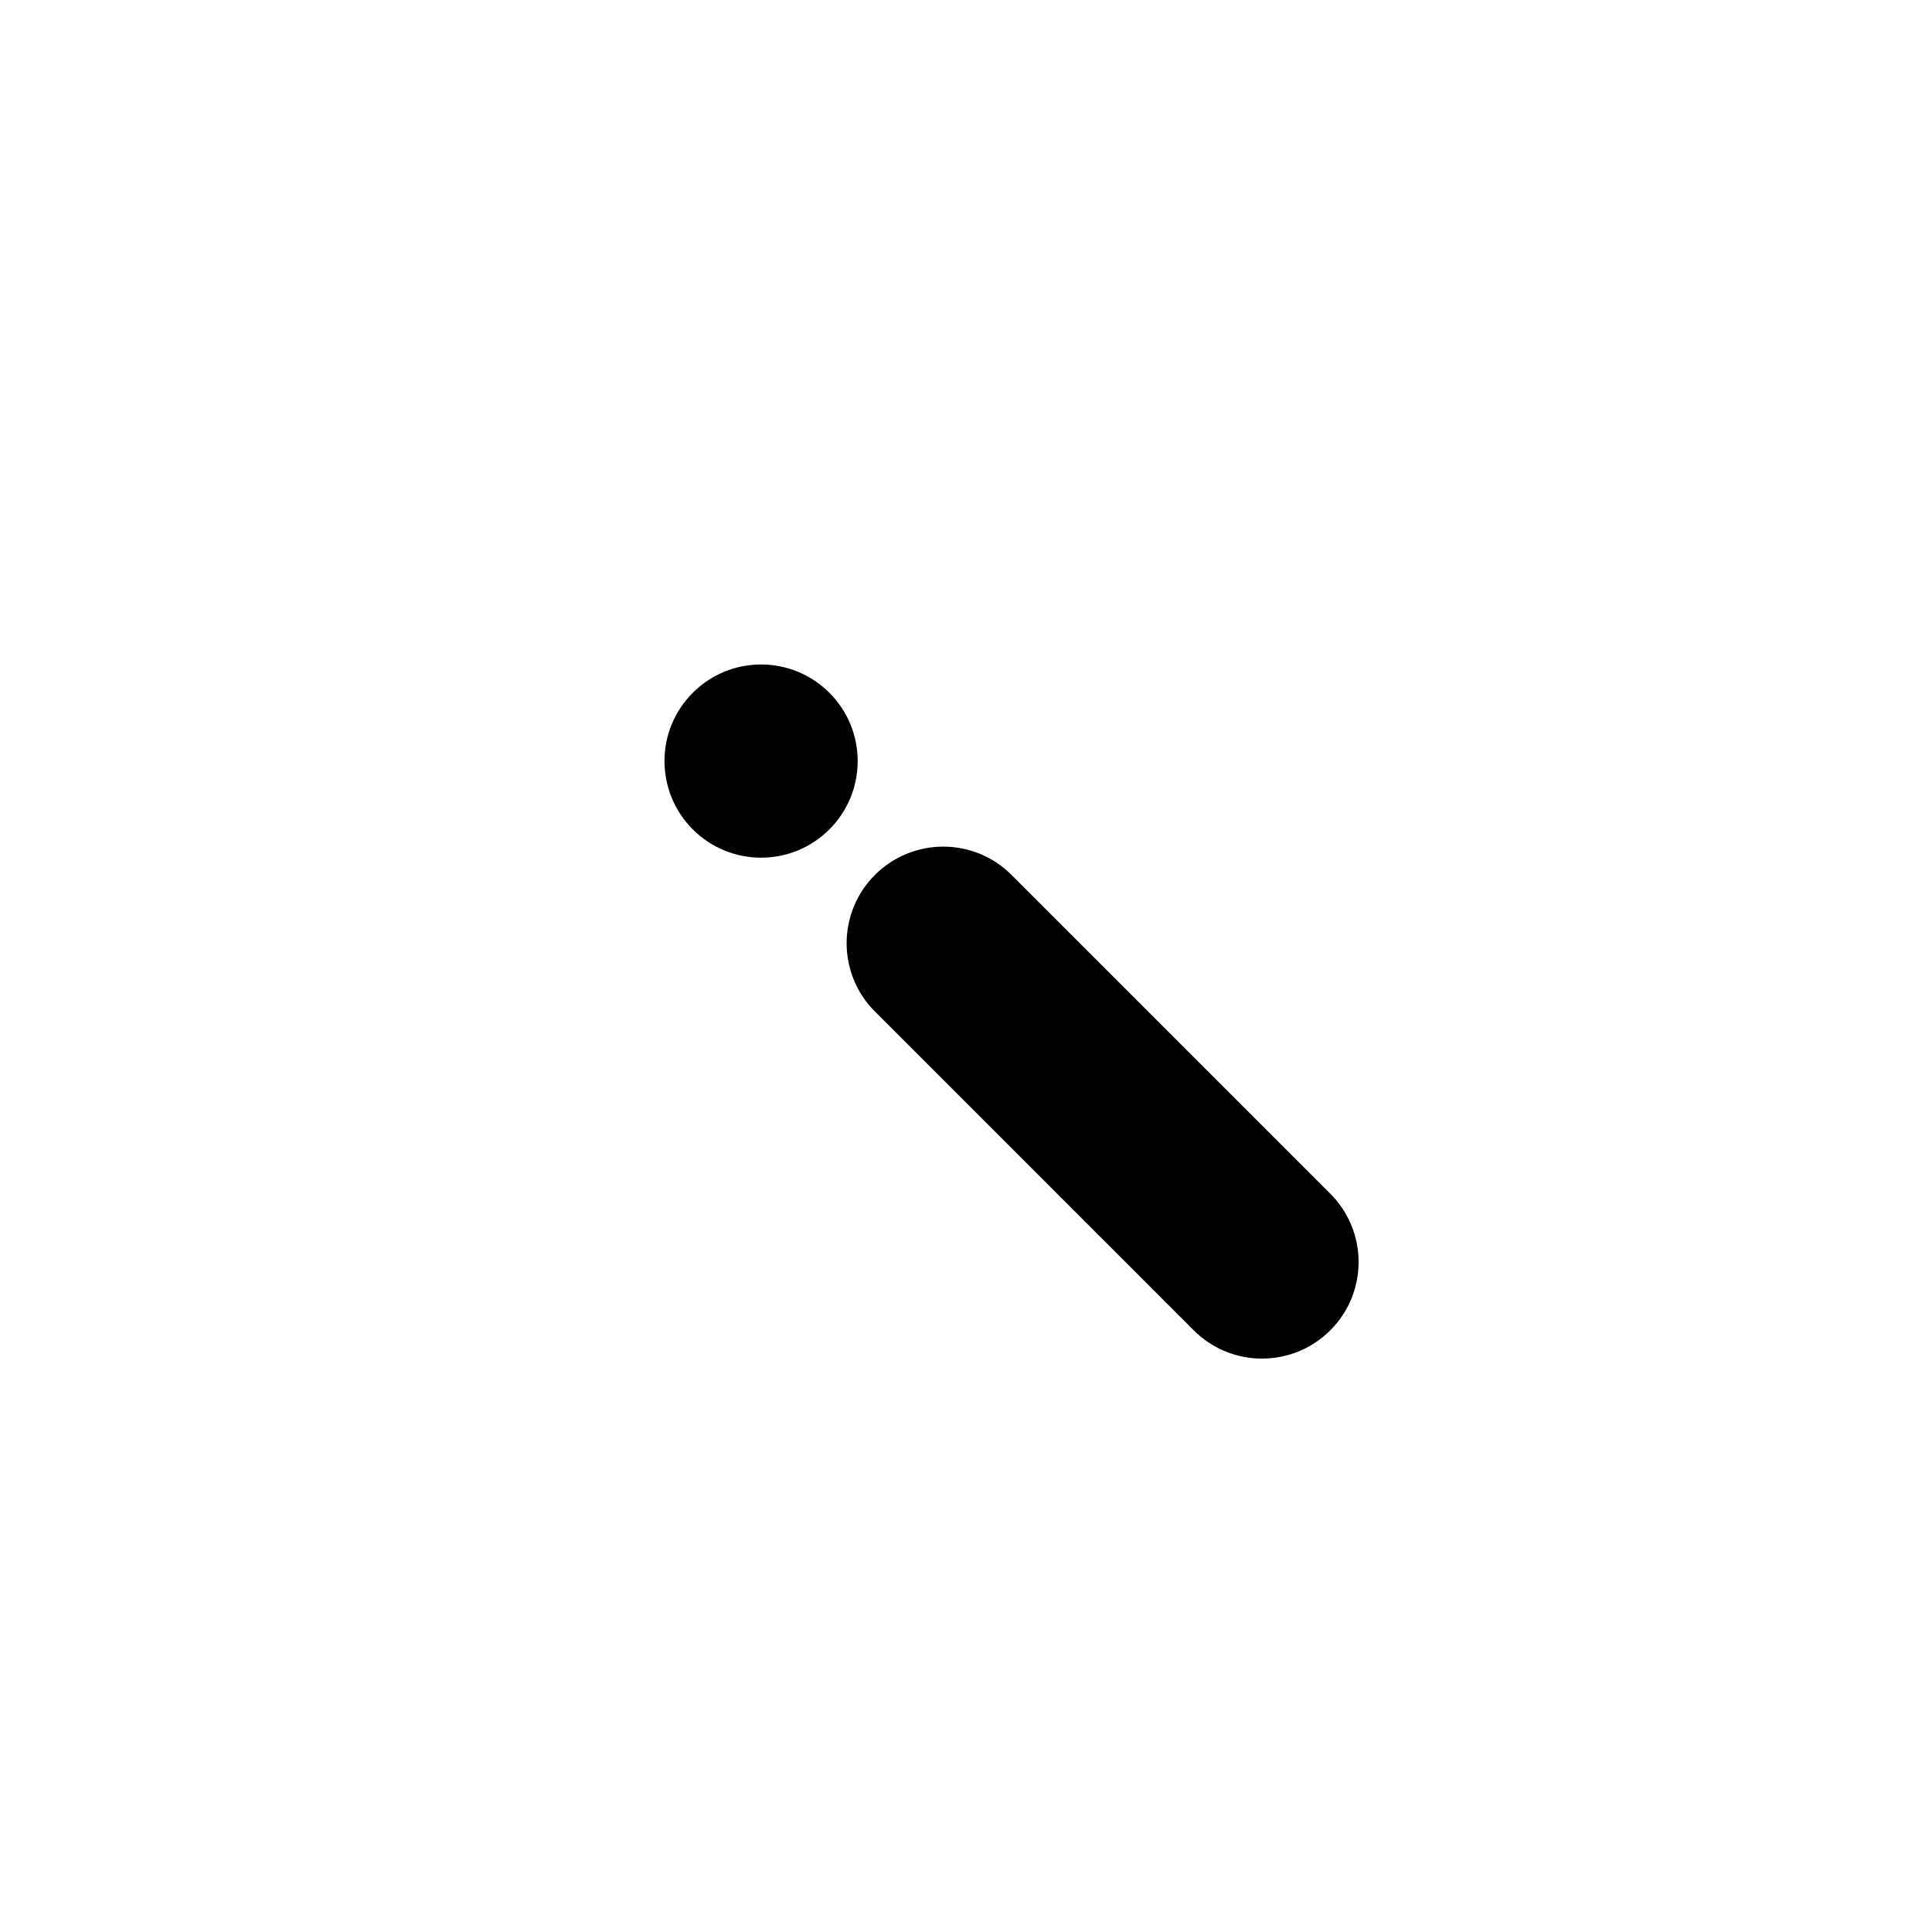
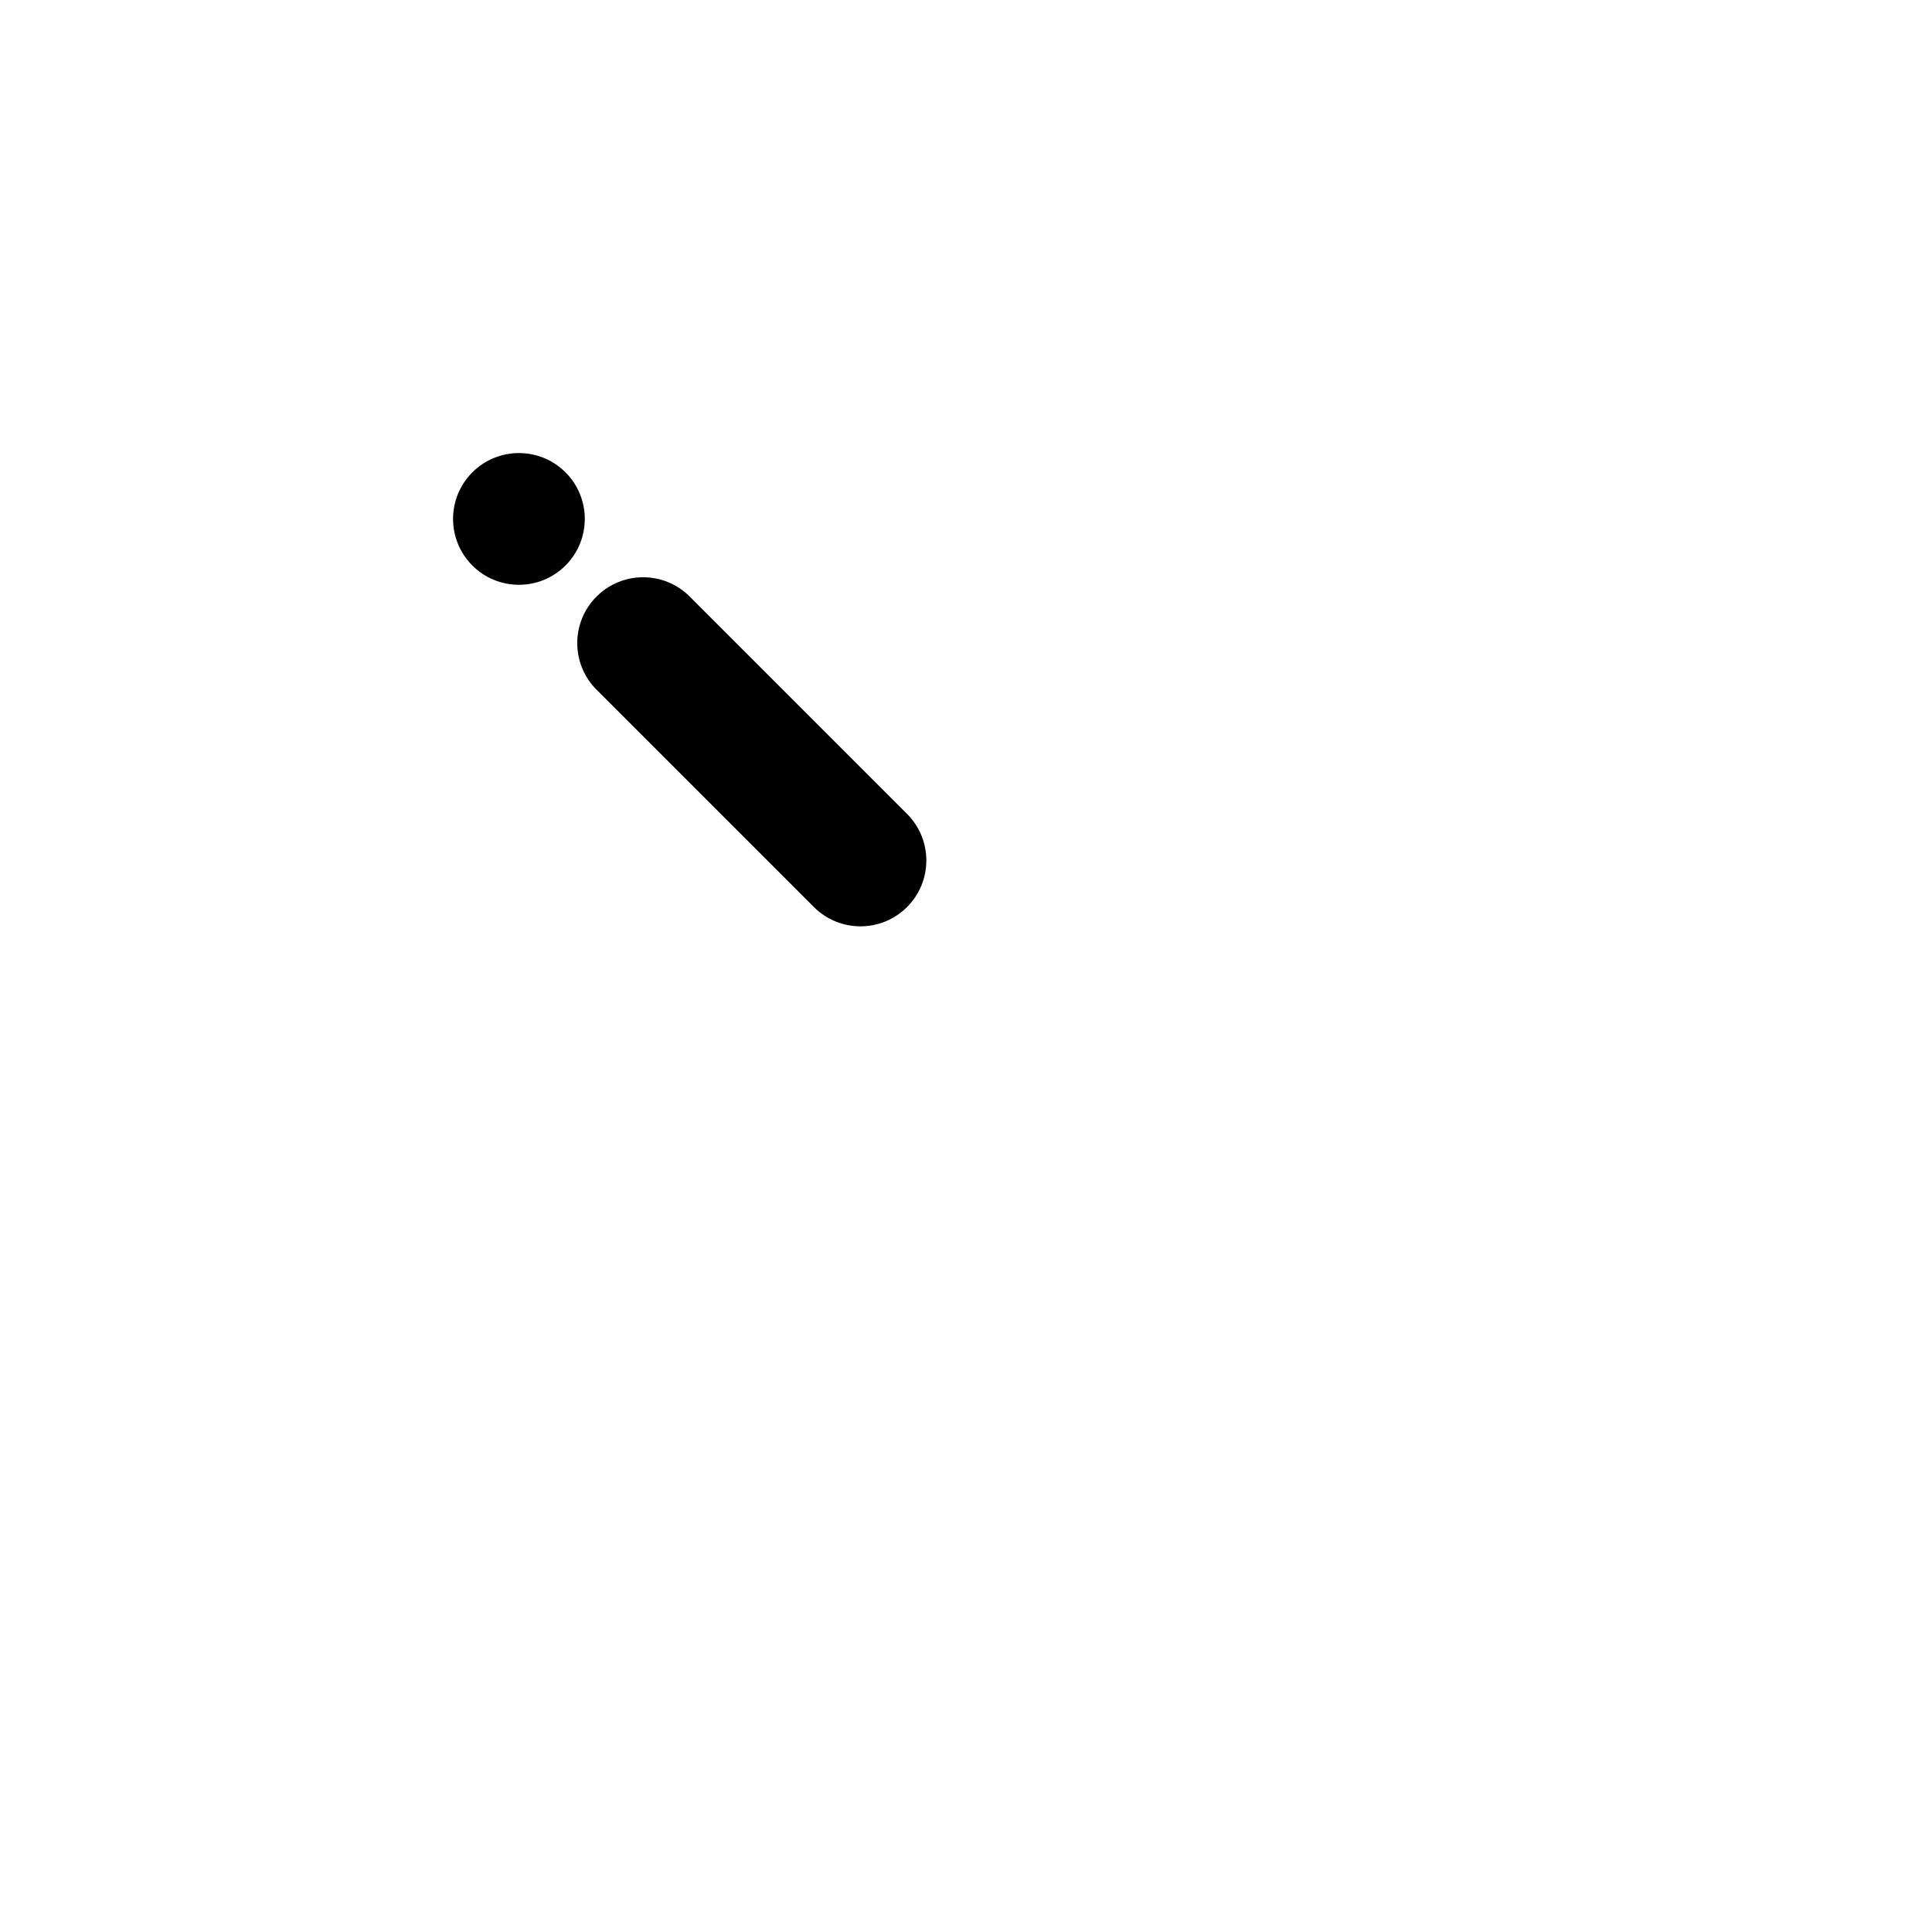
- <svg xmlns="http://www.w3.org/2000/svg" version="1.1" height="300" width="300">
+ <svg xmlns="http://www.w3.org/2000/svg" version="1.1" viewbox="0 0 300 300">
  <g transform="rotate(-45,150,150)">
    <circle cx="150" cy="150" r="110" stroke-width="20" fill-opacity="0" />
    <rect x="135" y="130" rx="15" width="30" height="100" stroke-width="0" />
    <rect x="135" y="90" rx="15" width="30" height="30" stroke-width="0" />
  </g>
</svg>
